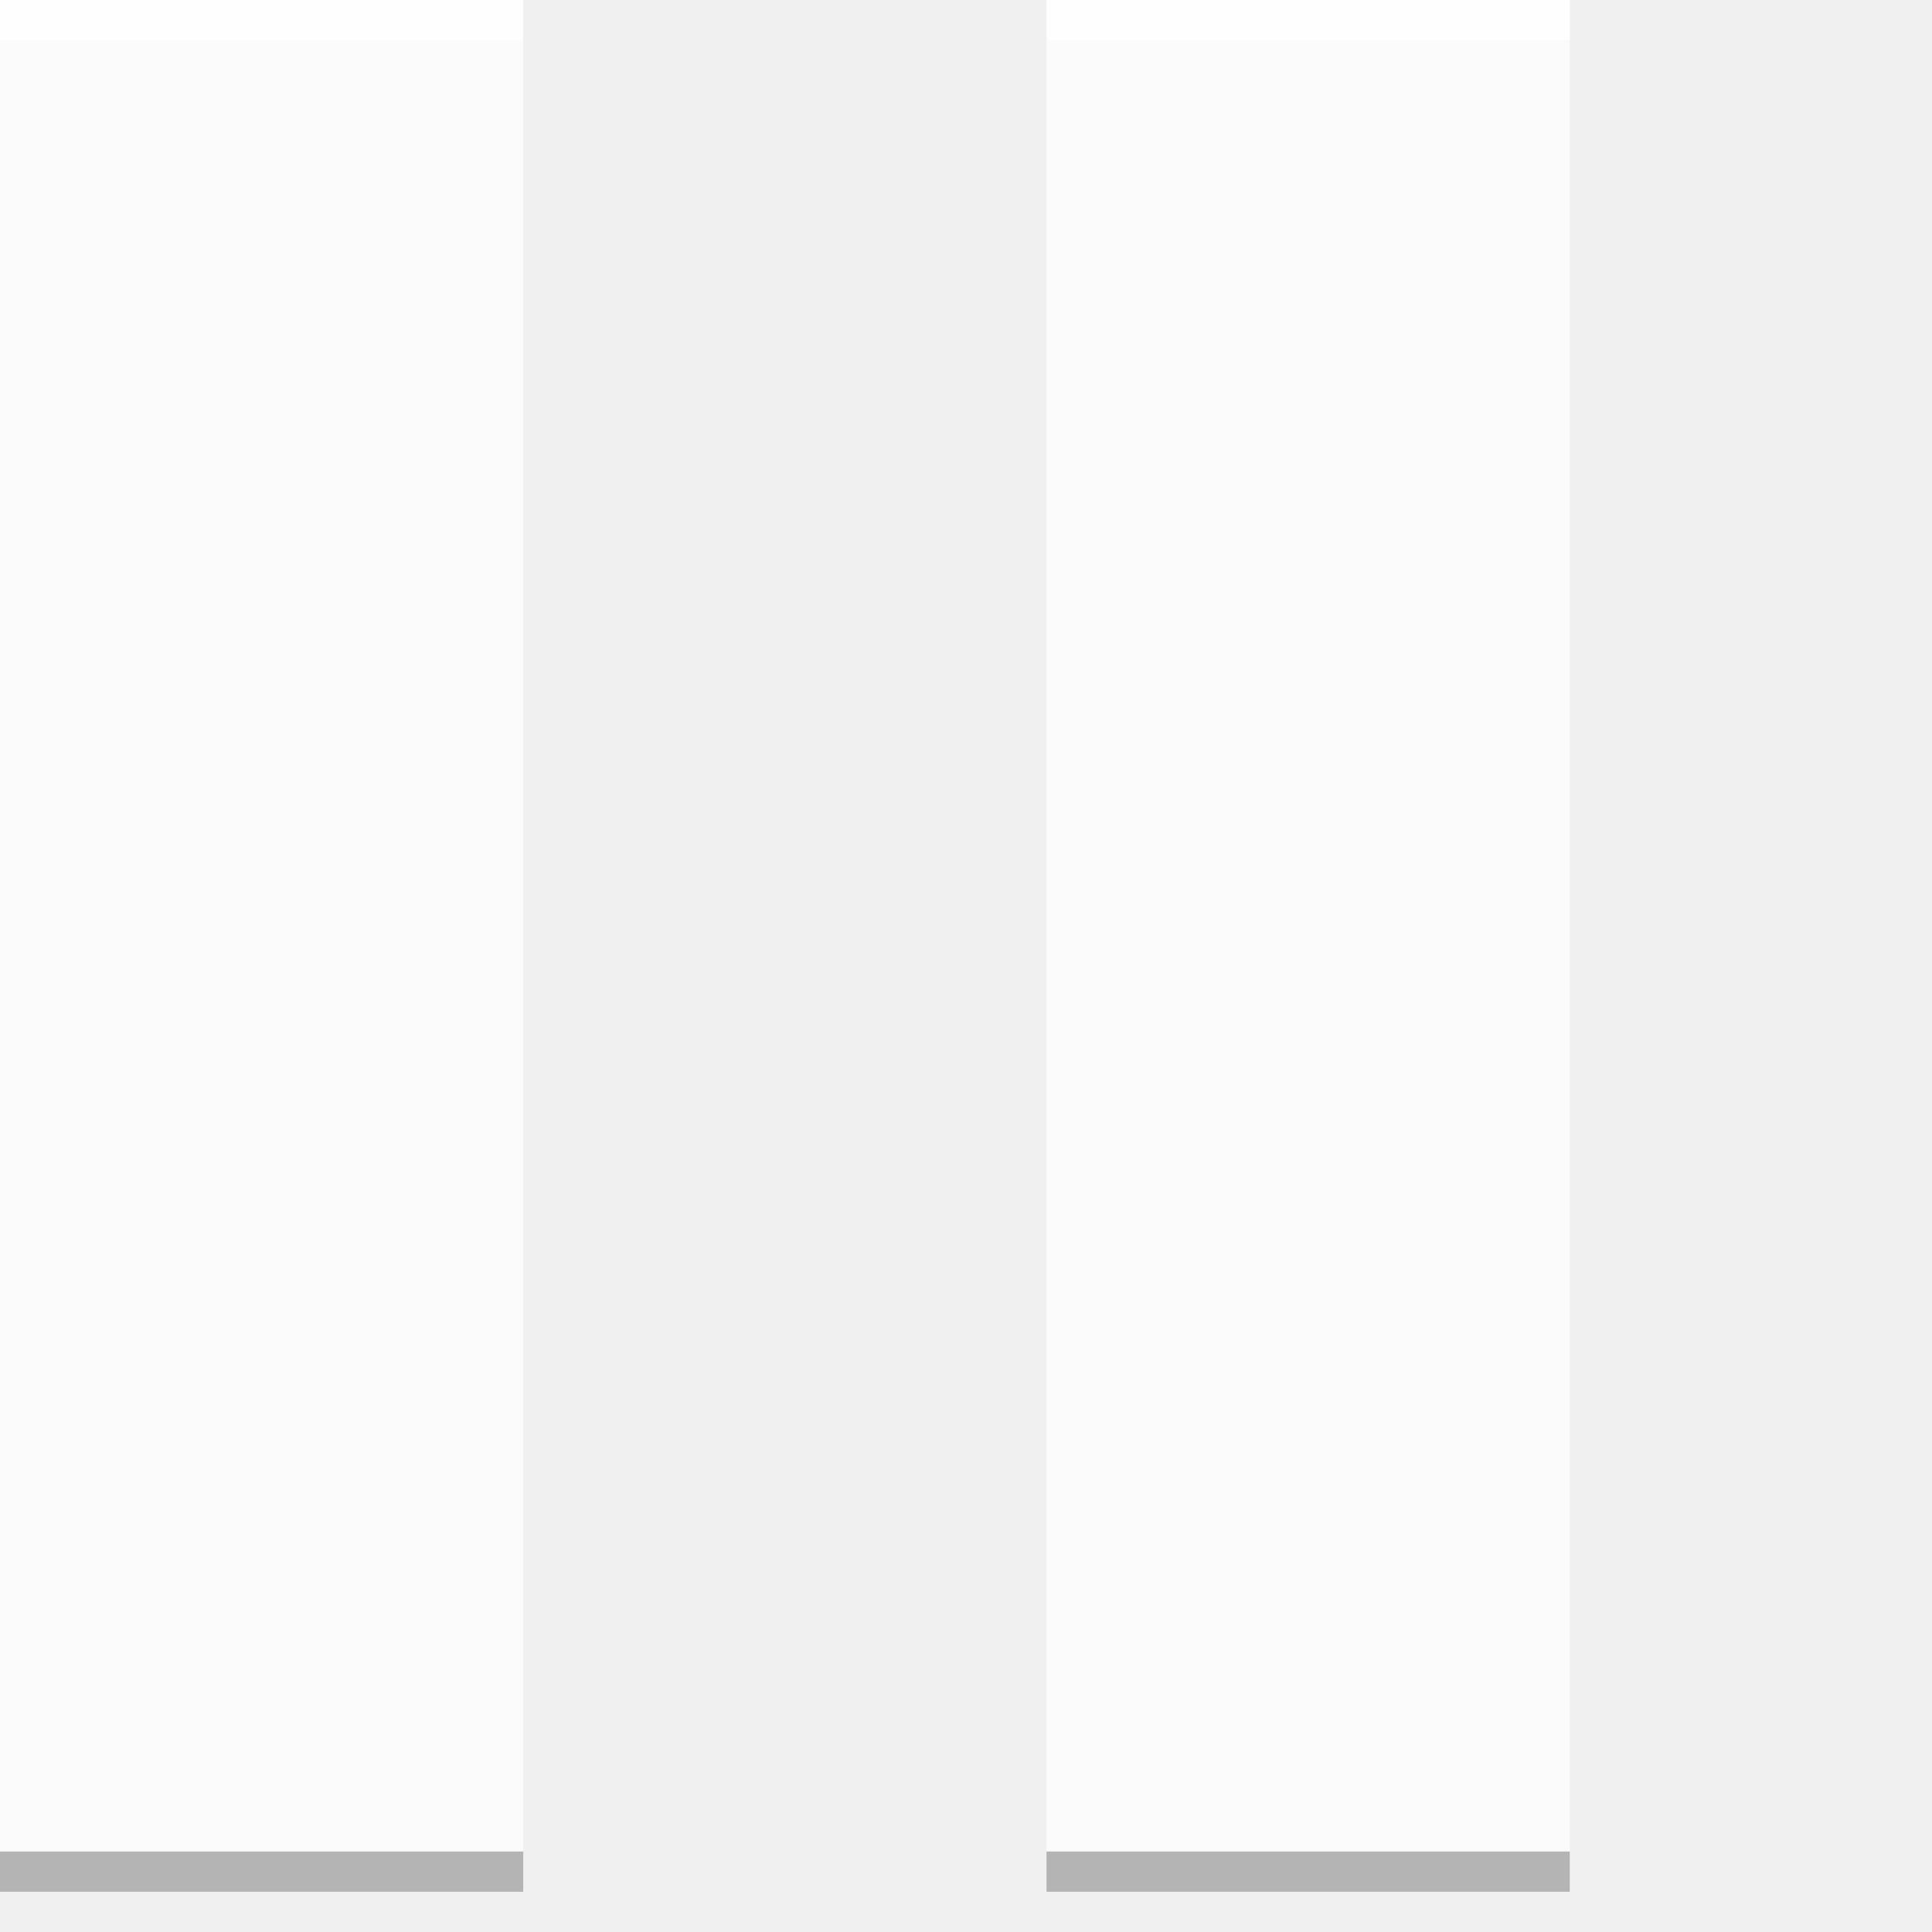
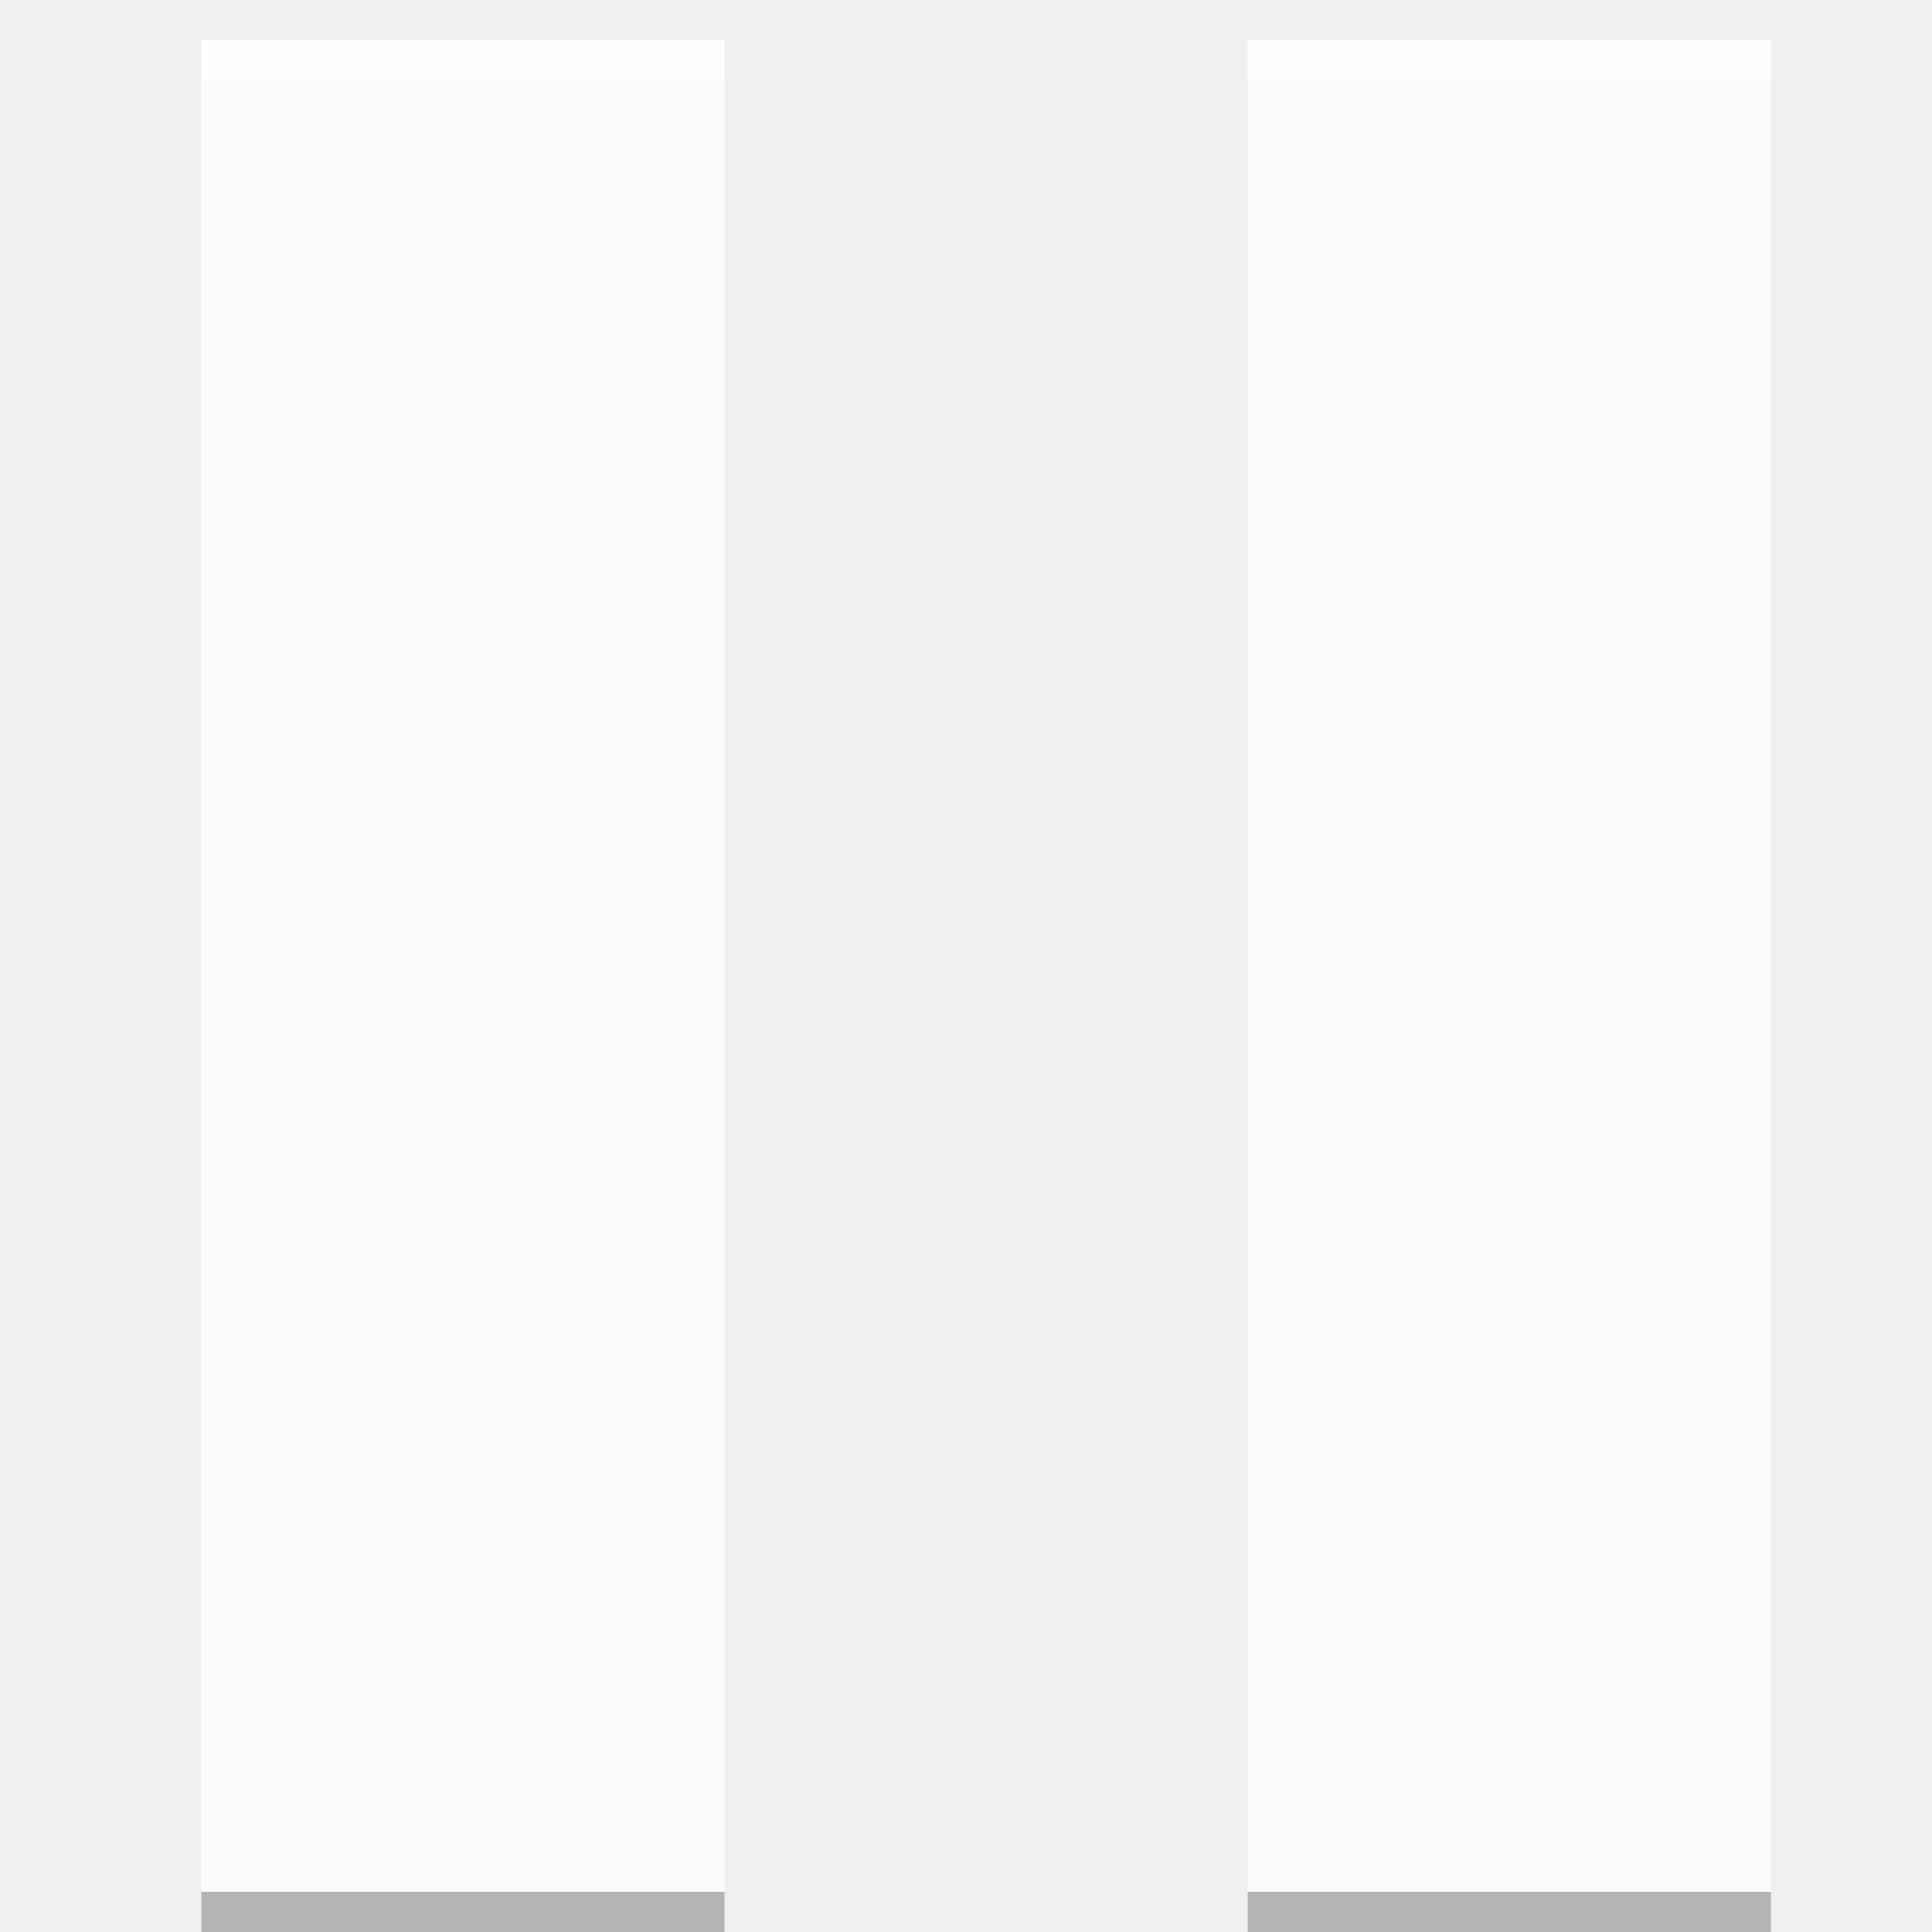
- <svg xmlns="http://www.w3.org/2000/svg" version="1.1" id="Layer_1" x="0px" y="0px" width="48px" height="48px" viewBox="-1.5 22.5 48 48" enable-background="new -1.5 22.5 48 48" xml:space="preserve">
+ <svg xmlns="http://www.w3.org/2000/svg" version="1.1" id="Layer_1" x="0px" y="0px" width="48px" height="48px" viewBox="0 0 48 48" enable-background="new 0 0 48 48" xml:space="preserve">
  <g id="Layer_2">
</g>
  <g opacity="0.75">
-     <path fill="#FFFFFF" d="M11.5,68.499l-13,0.001V22.498l13,0.001V68.499z" />
-     <path fill="#FFFFFF" d="M37.5,68.5l-13-0.001v-46l13-0.001V68.5z" />
+     <path fill="#FFFFFF" d="M18,46.999L5,47V1l13,0.001V46.999z" />
+     <path fill="#FFFFFF" d="M44,47l-13-0.001V1.001L44,1V47z" />
  </g>
-   <rect x="-1.5" y="22.499" opacity="0.65" fill="#FFFFFF" width="13" height="1" />
-   <rect x="24.5" y="22.499" opacity="0.65" fill="#FFFFFF" width="13" height="1" />
-   <rect x="-1.5" y="68.5" opacity="0.25" width="13" height="1" />
-   <rect x="24.5" y="68.5" opacity="0.25" width="13" height="1" />
+   <rect x="5" y="1.001" opacity="0.65" fill="#FFFFFF" enable-background="new    " width="13" height="1" />
+   <rect x="31" y="1.001" opacity="0.65" fill="#FFFFFF" enable-background="new    " width="13" height="1" />
+   <rect x="5" y="47" opacity="0.25" enable-background="new    " width="13" height="1" />
+   <rect x="31" y="47" opacity="0.25" enable-background="new    " width="13" height="1" />
</svg>
